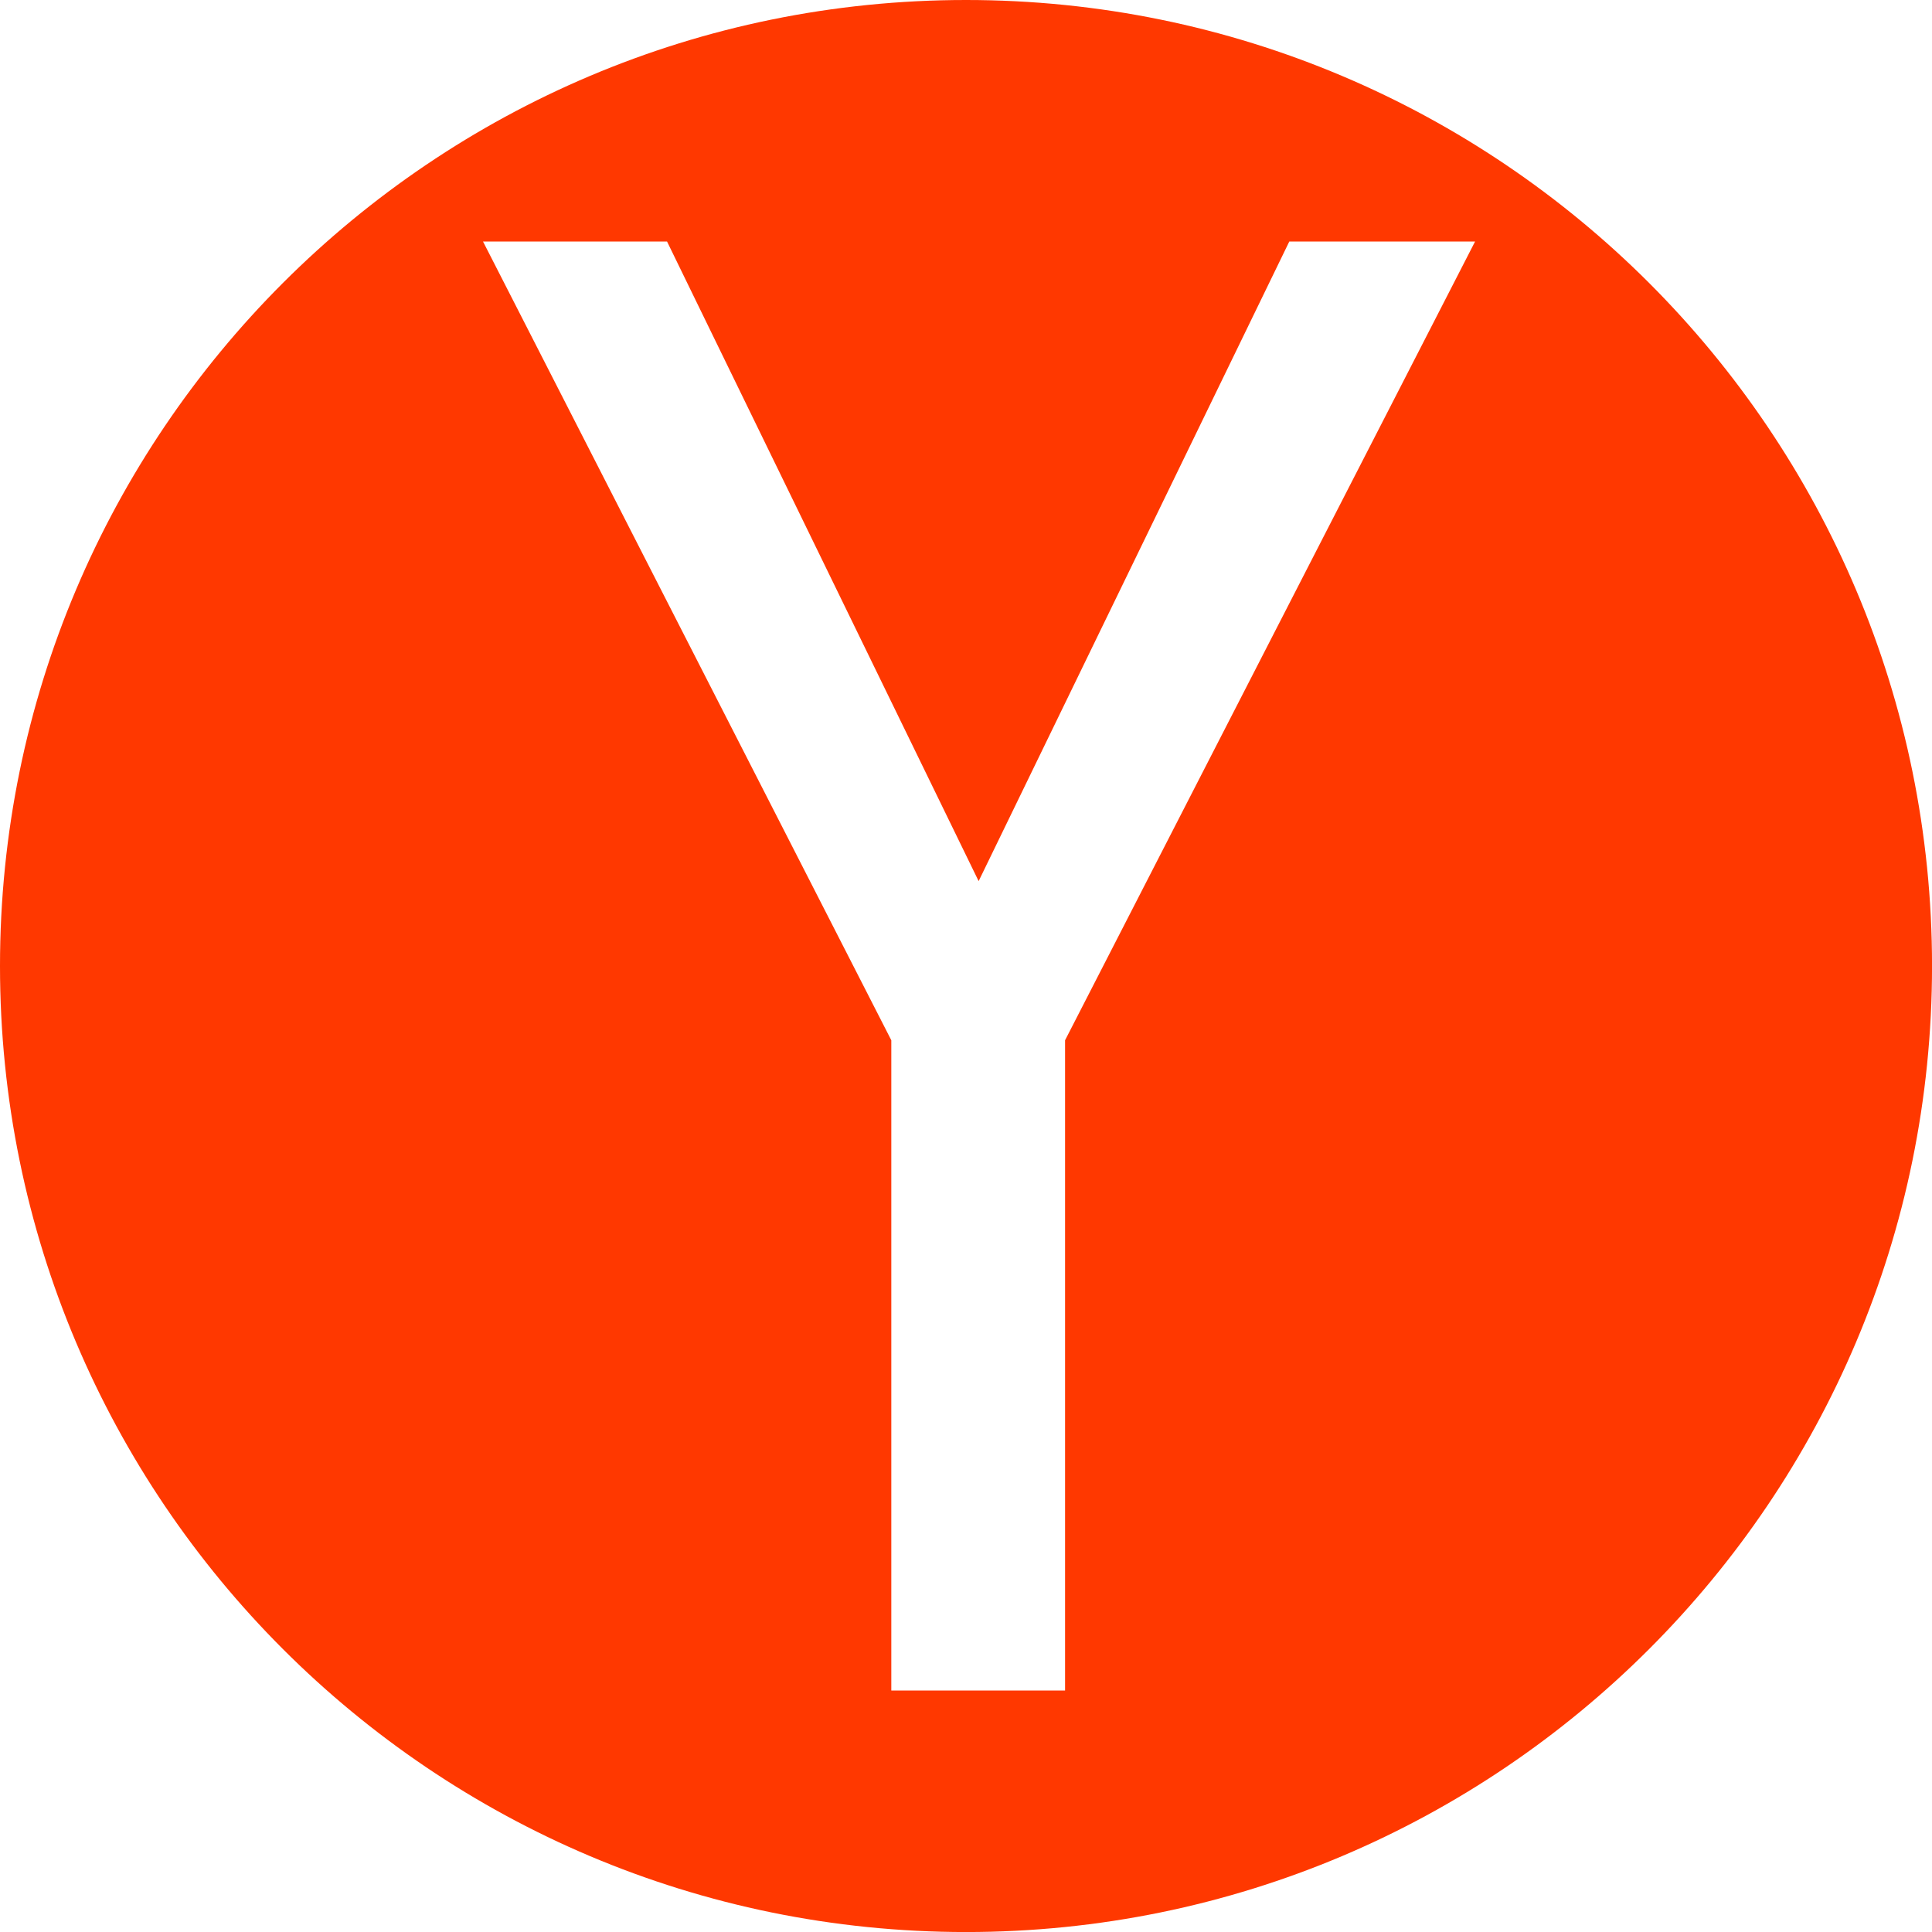
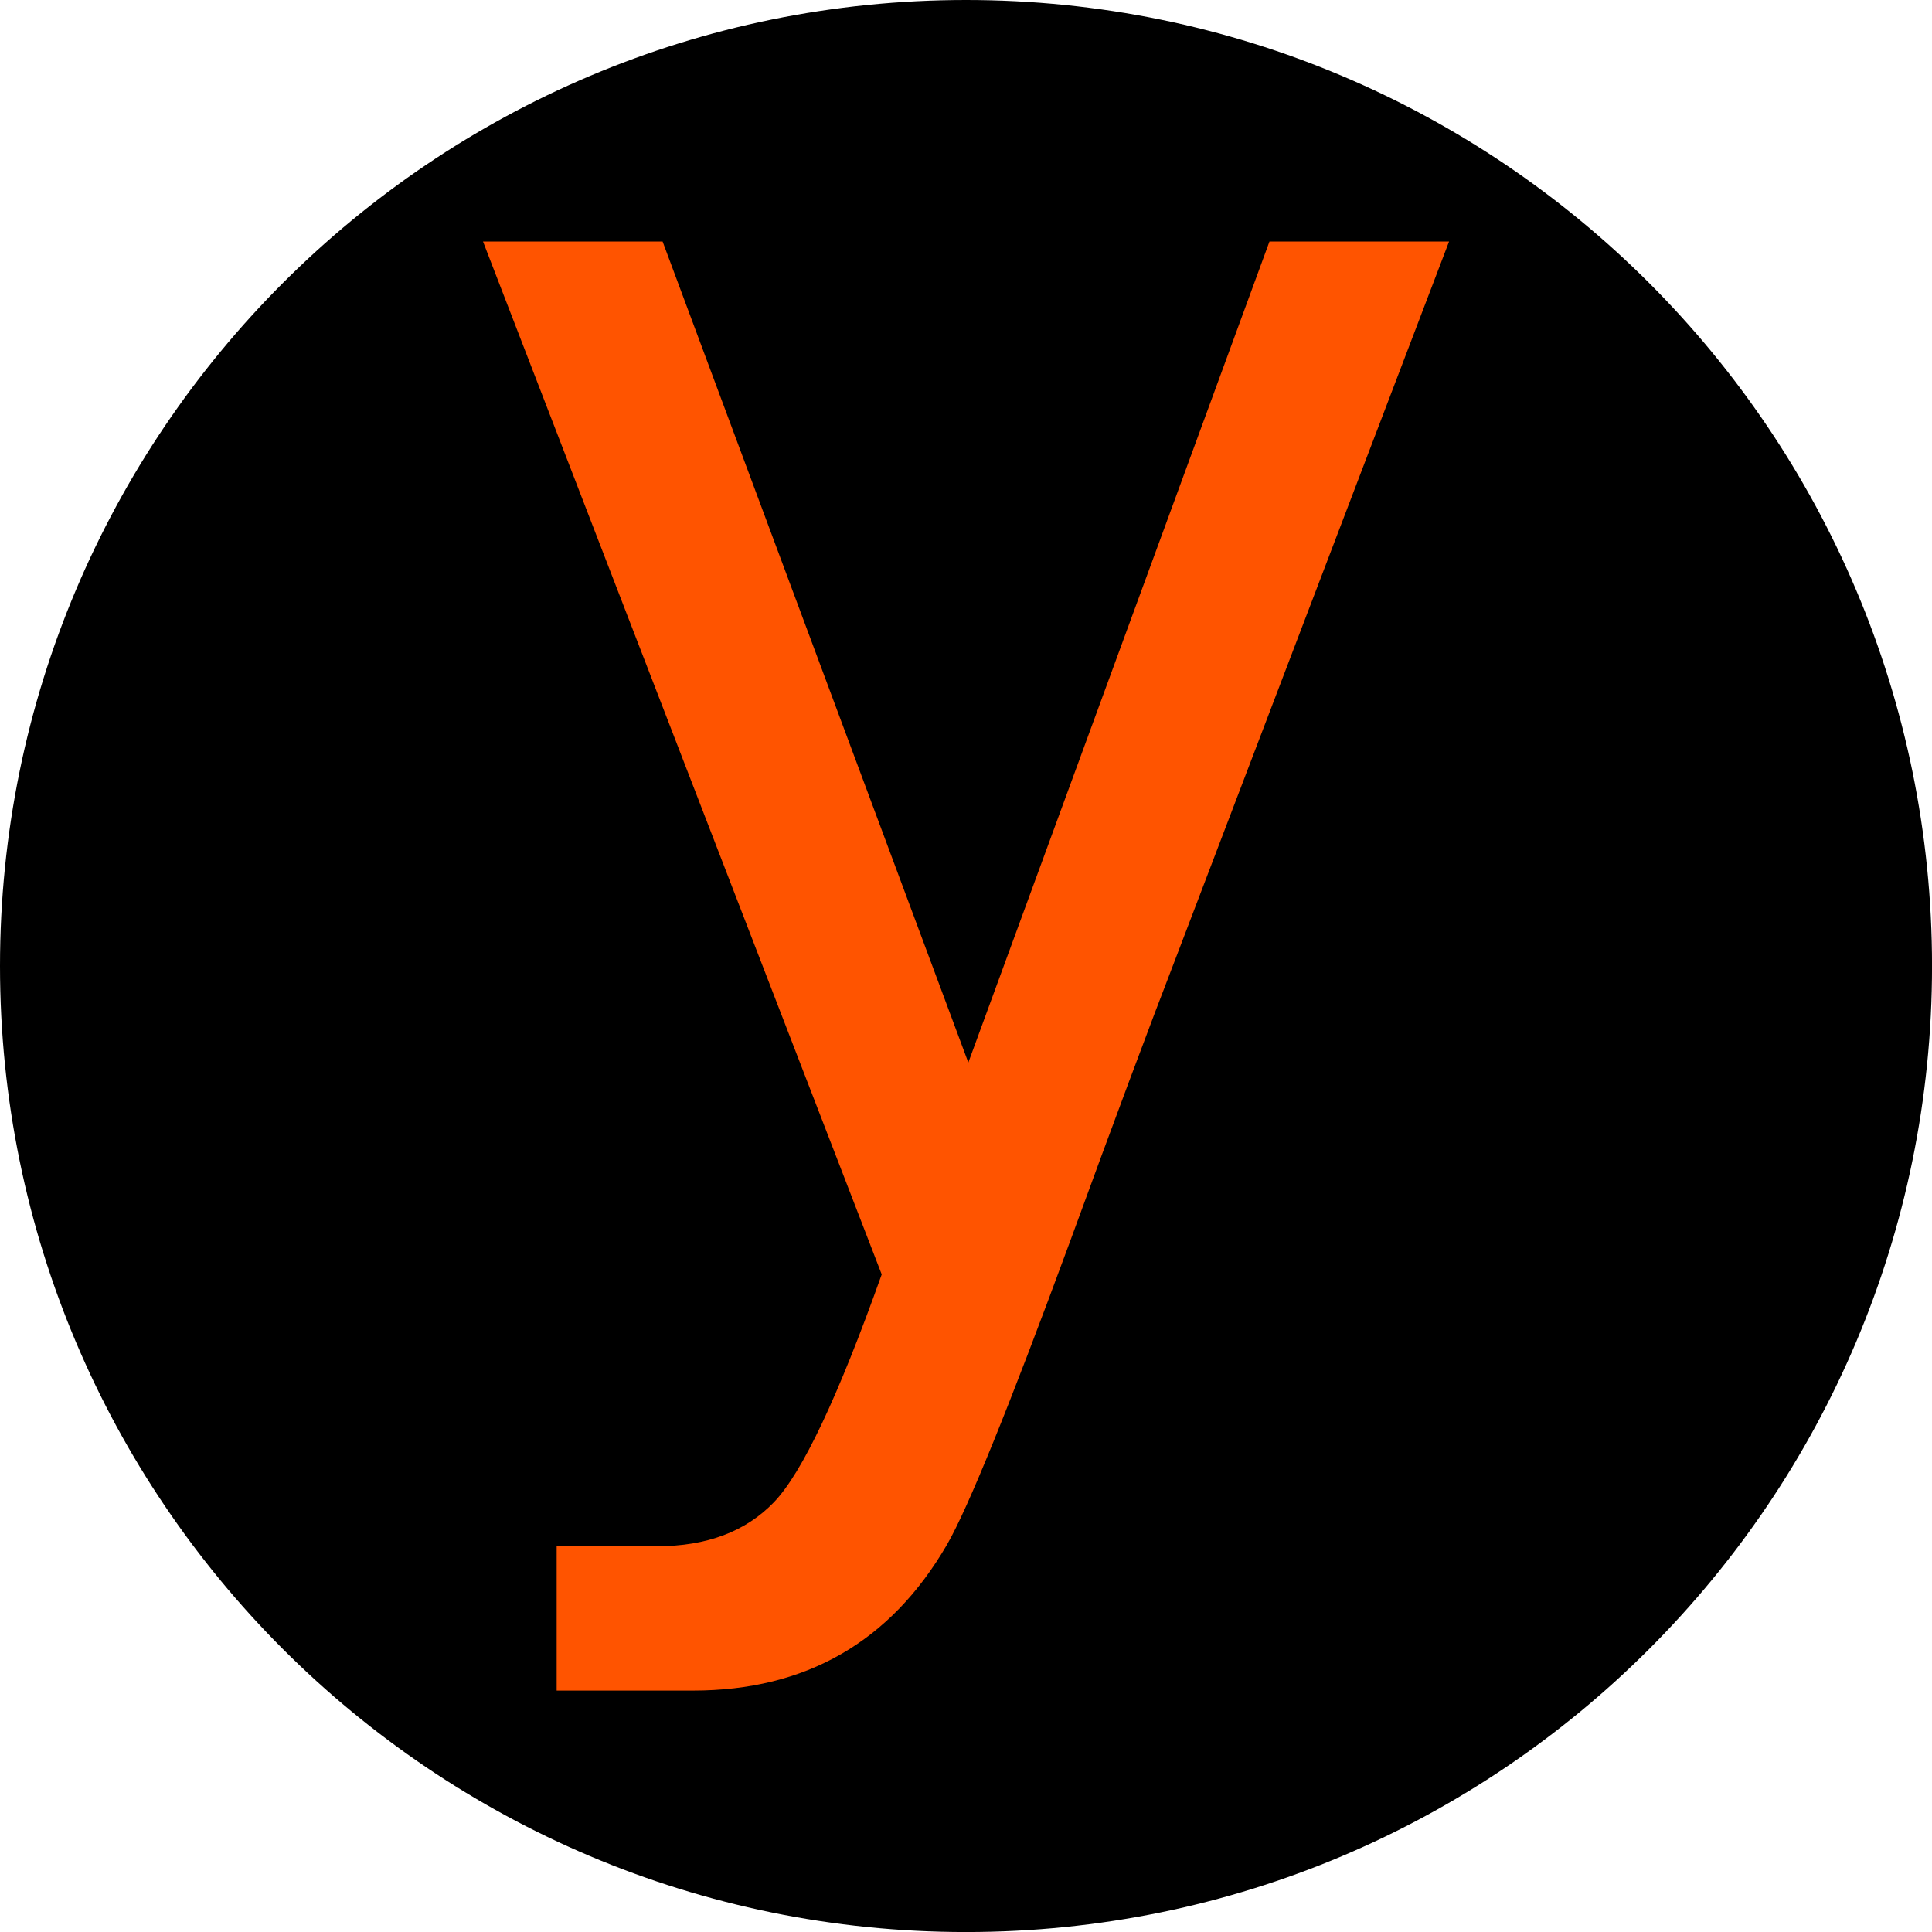
- <svg xmlns="http://www.w3.org/2000/svg" height="64" viewBox="0 0 16.933 16.933" width="64">
-   <path d="m32 0a32 32 0 0 0 -32 32 32 32 0 0 0 32 32 32 32 0 0 0 32-32 32 32 0 0 0 -32-32zm-16 8h6.096l10.322 21.188 10.291-21.188h6.154l-13.582 26.459v21.541h-5.756v-21.541z" fill="#ff3800" transform="scale(.2645833)" />
+ <svg xmlns="http://www.w3.org/2000/svg" height="64" viewBox="0 0 16.933 16.933" width="64" version="1.1" id="svg4">
+   <defs id="defs8" />
+   <path d="M 32,0 C 14.327,-5.5228478e-7 -5.5228478e-7,14.327 0,32 -5.5228478e-7,49.673 14.327,64 32,64 49.673,64 64,49.673 64,32 64,14.327 49.673,-5.5228478e-7 32,0 Z" transform="scale(0.2645833)" id="path2" style="fill:#000000;fill-opacity:1" />
+   <g aria-label="y" transform="matrix(0.4132443,0,0,0.4205951,2.339028,-5.580552)" style="font-style:normal;font-variant:normal;font-weight:normal;font-stretch:normal;font-size:40px;line-height:1.25;font-family:'DejaVu Sans Mono';-inkscape-font-specification:'DejaVu Sans Mono';letter-spacing:0px;word-spacing:0px;fill:#ff5400;fill-opacity:1;stroke:none" id="flowRoot817">
+     <path d="m 19.311,33.145 q -0.898,2.285 -2.285,6.016 -1.934,5.156 -2.598,6.289 -0.898,1.523 -2.246,2.285 -1.348,0.762 -3.145,0.762 h -2.891 v -3.008 h 2.129 q 1.582,0 2.48,-0.918 0.898,-0.918 2.285,-4.746 L 4.584,18.301 h 3.809 l 6.484,17.109 6.387,-17.109 h 3.809 z" style="fill:#ff5400;fill-opacity:1" id="path825" />
+   </g>
</svg>
